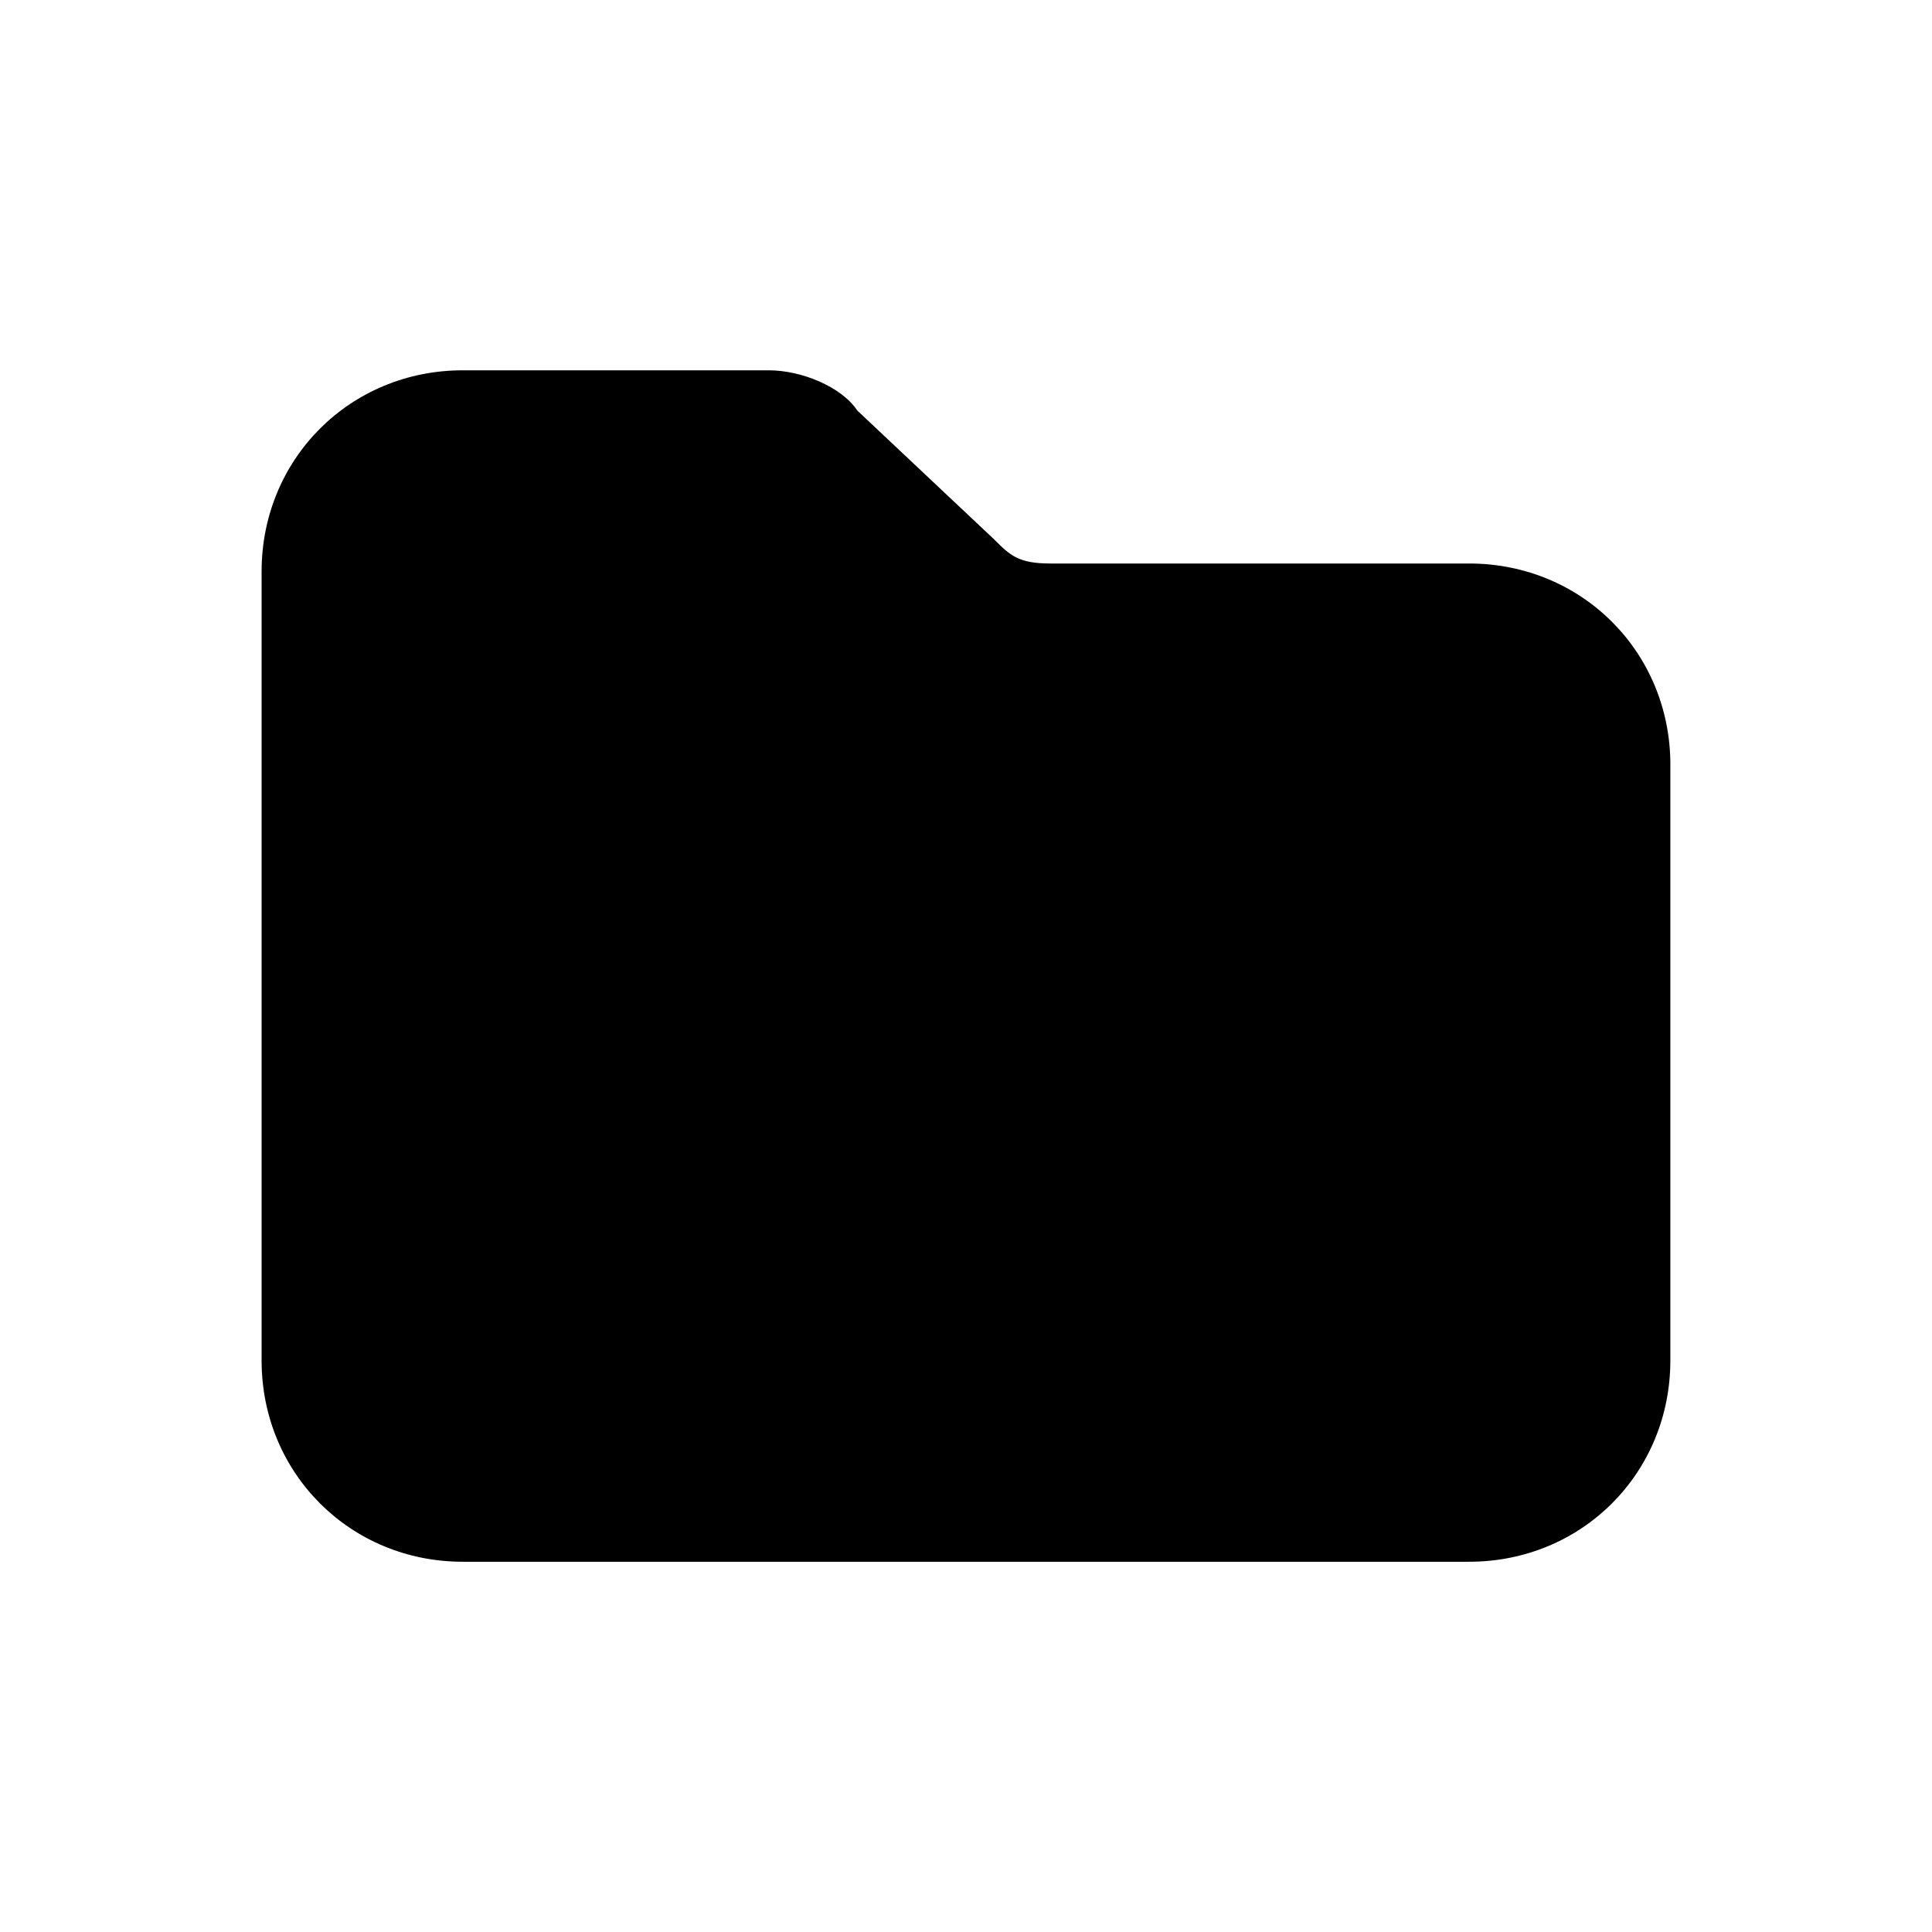
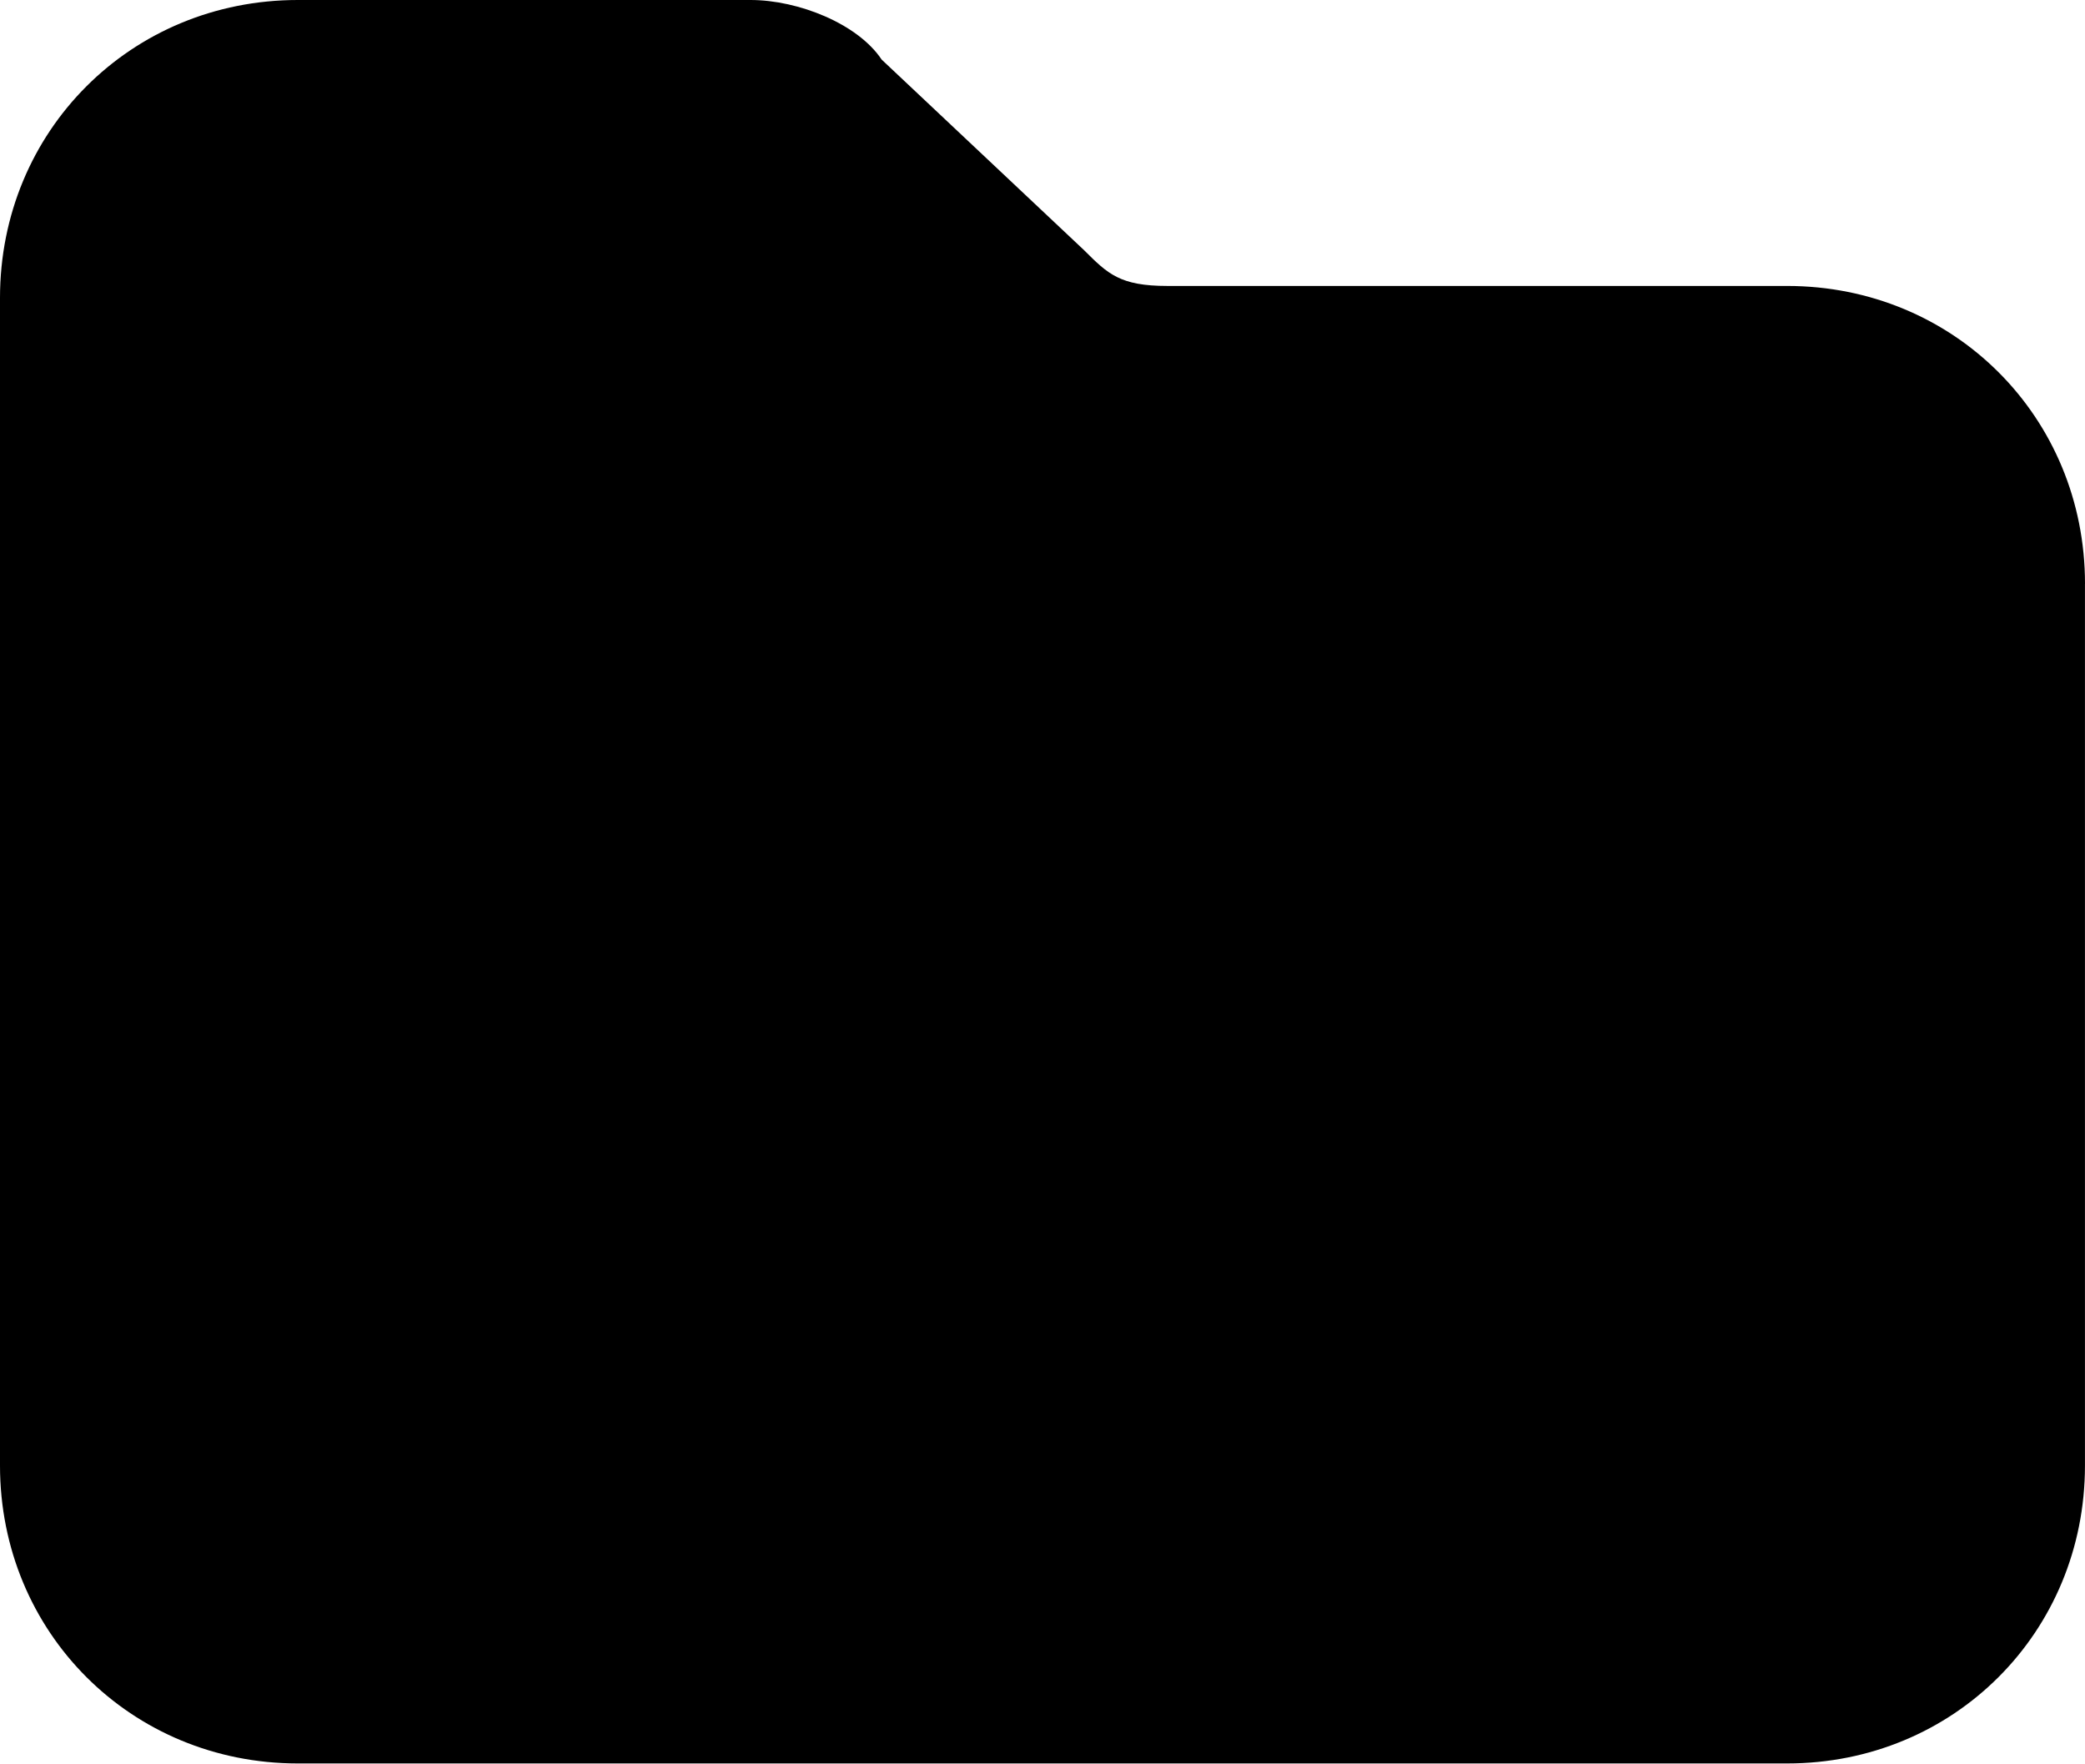
- <svg xmlns="http://www.w3.org/2000/svg" width="72" height="72" viewBox="0 0 72 72" fill="none">
-   <path d="M62.25 28.5C62.25 24.3 58.951 21 54.75 21H39.148C37.951 21 37.648 20.7 37.049 20.102L31.949 15.3C31.35 14.399 29.85 13.8 28.649 13.8H17.249C13.049 13.8 9.749 17.1 9.749 21.3V50.702C9.749 54.899 13.049 58.202 17.249 58.202H54.749C58.95 58.202 62.249 54.899 62.249 50.702V28.5H62.25Z" fill="black" />
+ <svg xmlns="http://www.w3.org/2000/svg" width="52.501" height="44.402" viewBox="0 0 52.501 44.402" fill="none" version="1.1" id="svg591">
+   <defs id="defs595" />
+   <path d="m 52.501,14.7 c 0,-4.2 -3.299,-7.5 -7.5,-7.5 h -15.602 c -1.197,0 -1.5,-0.3 -2.099,-0.898 l -5.1,-4.802 c -0.599,-0.901 -2.099,-1.5 -3.3,-1.5 h -11.4 C 3.3,0 0,3.3 0,7.5 v 29.402 c 0,4.197 3.3,7.5 7.5,7.5 h 37.5 c 4.201,0 7.5,-3.303 7.5,-7.5 V 14.7 Z" fill="#000000" id="path589" />
</svg>
